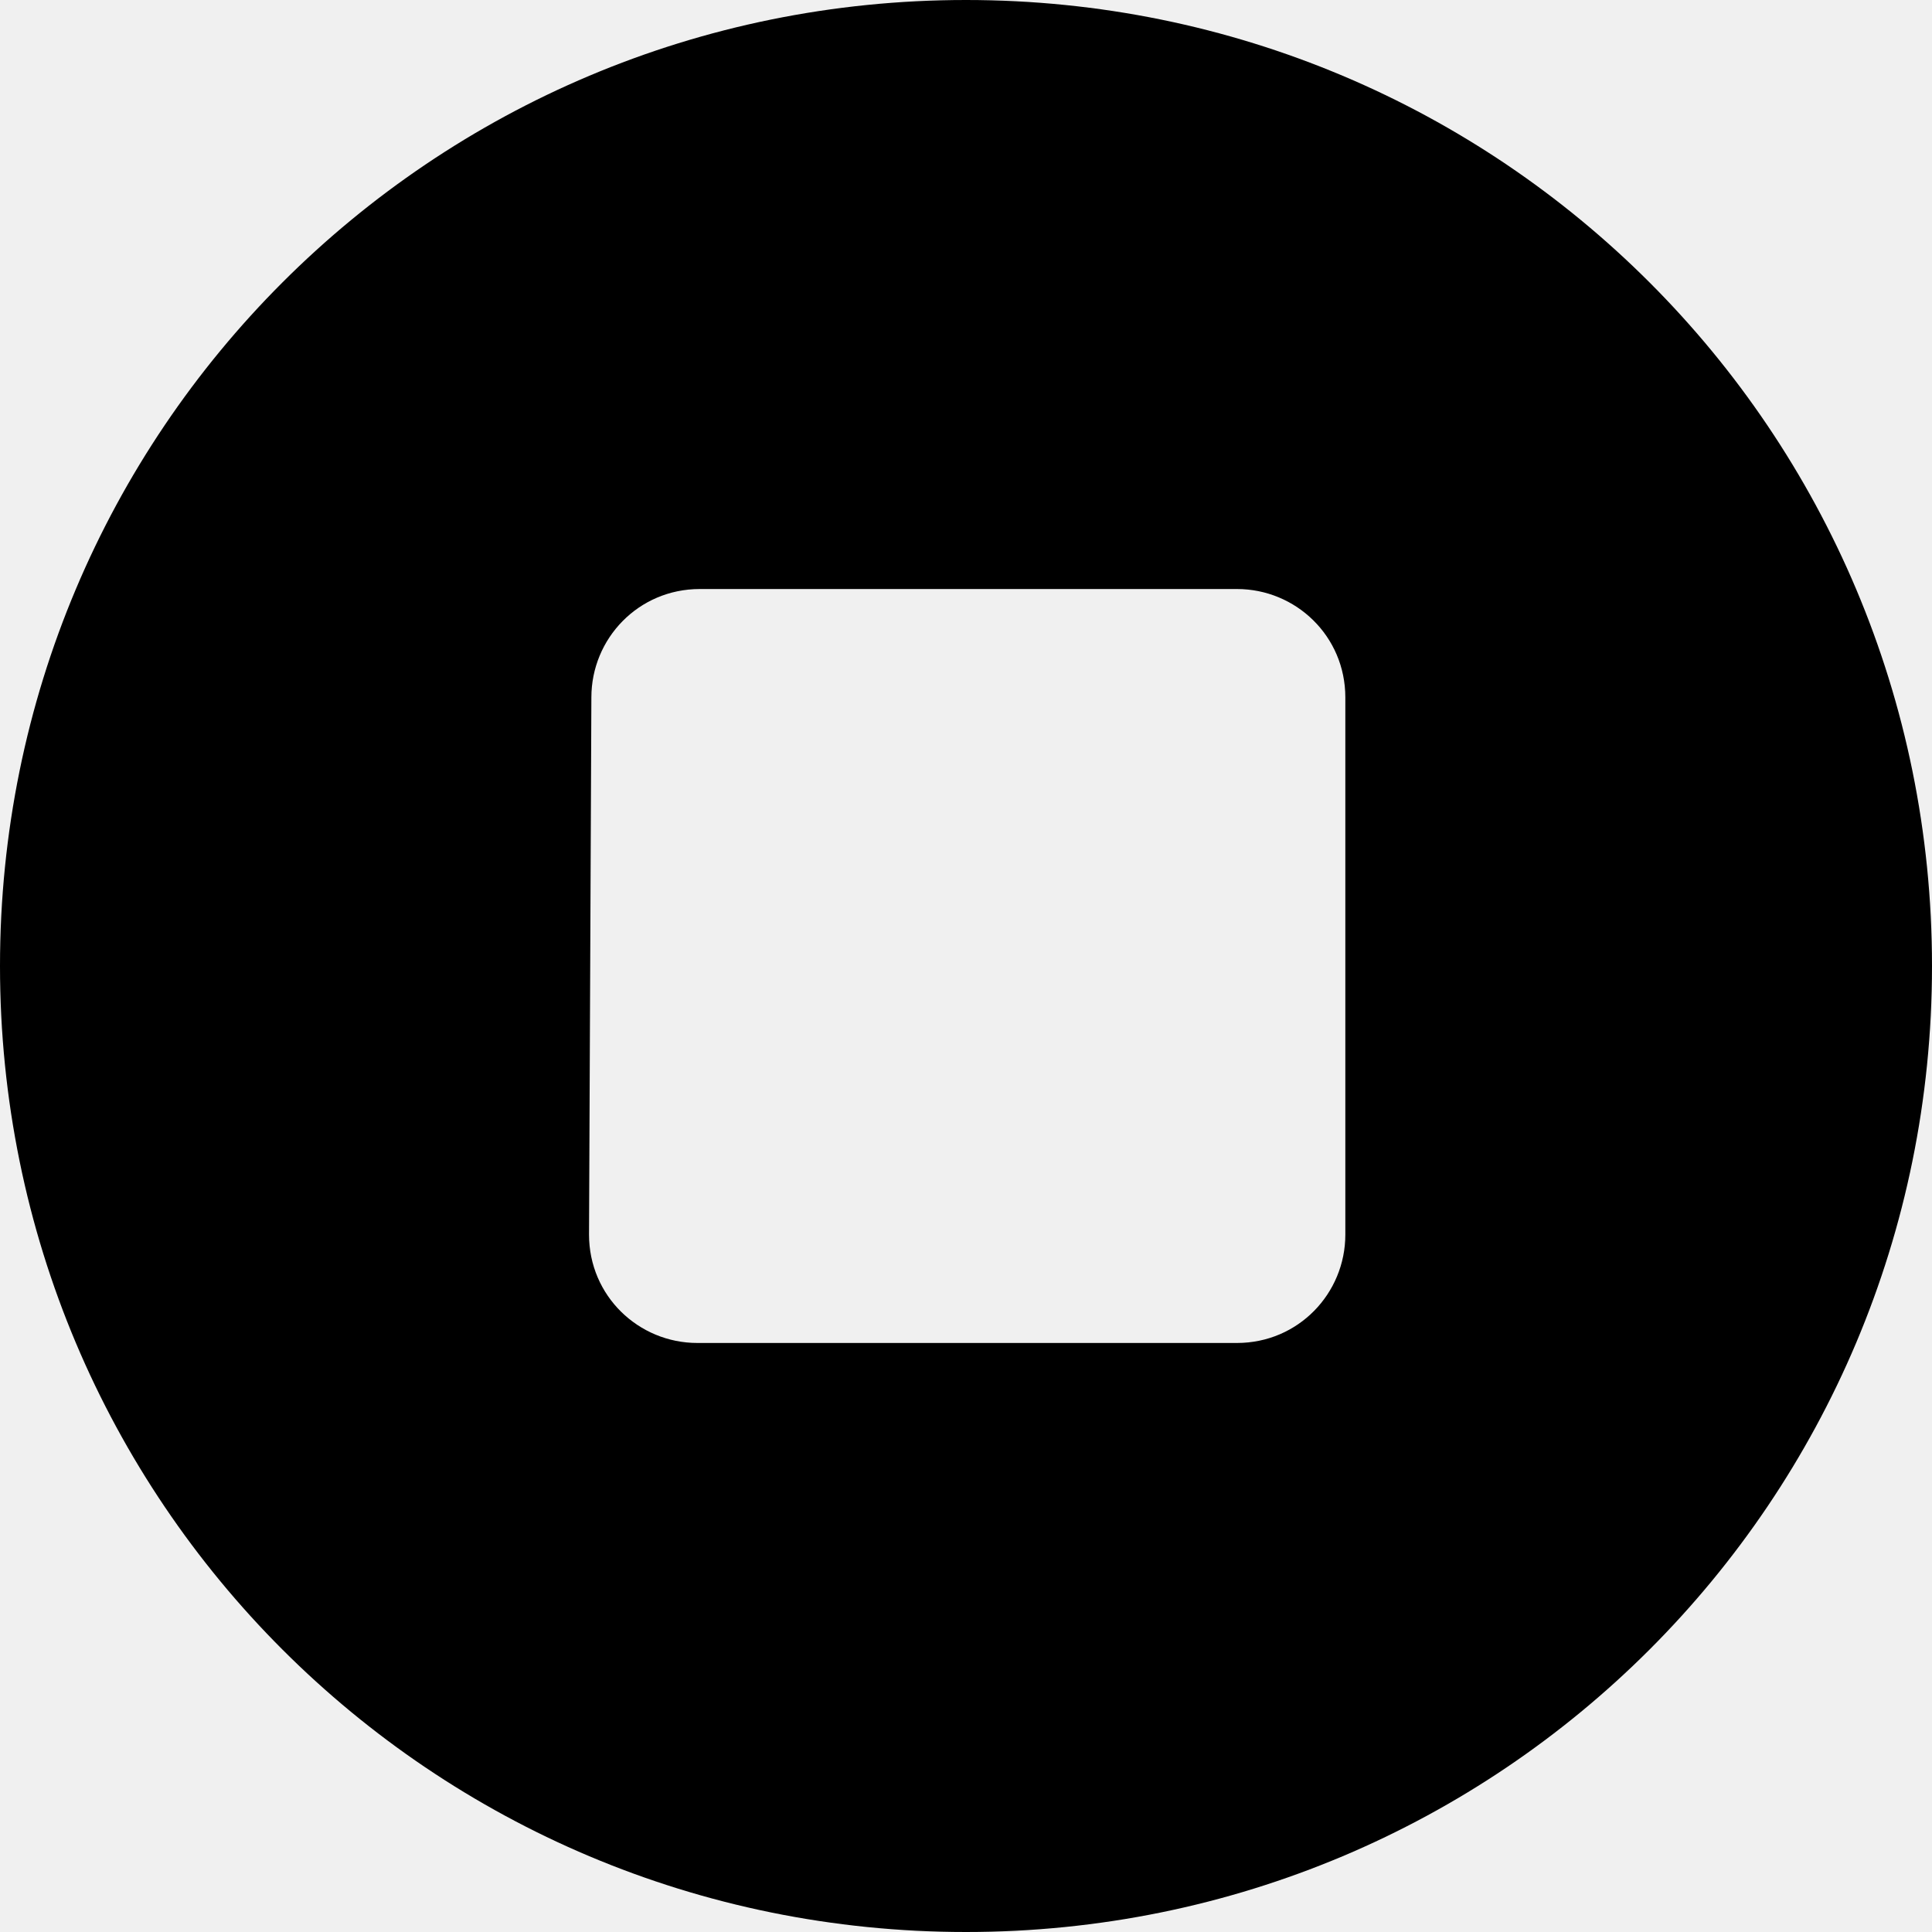
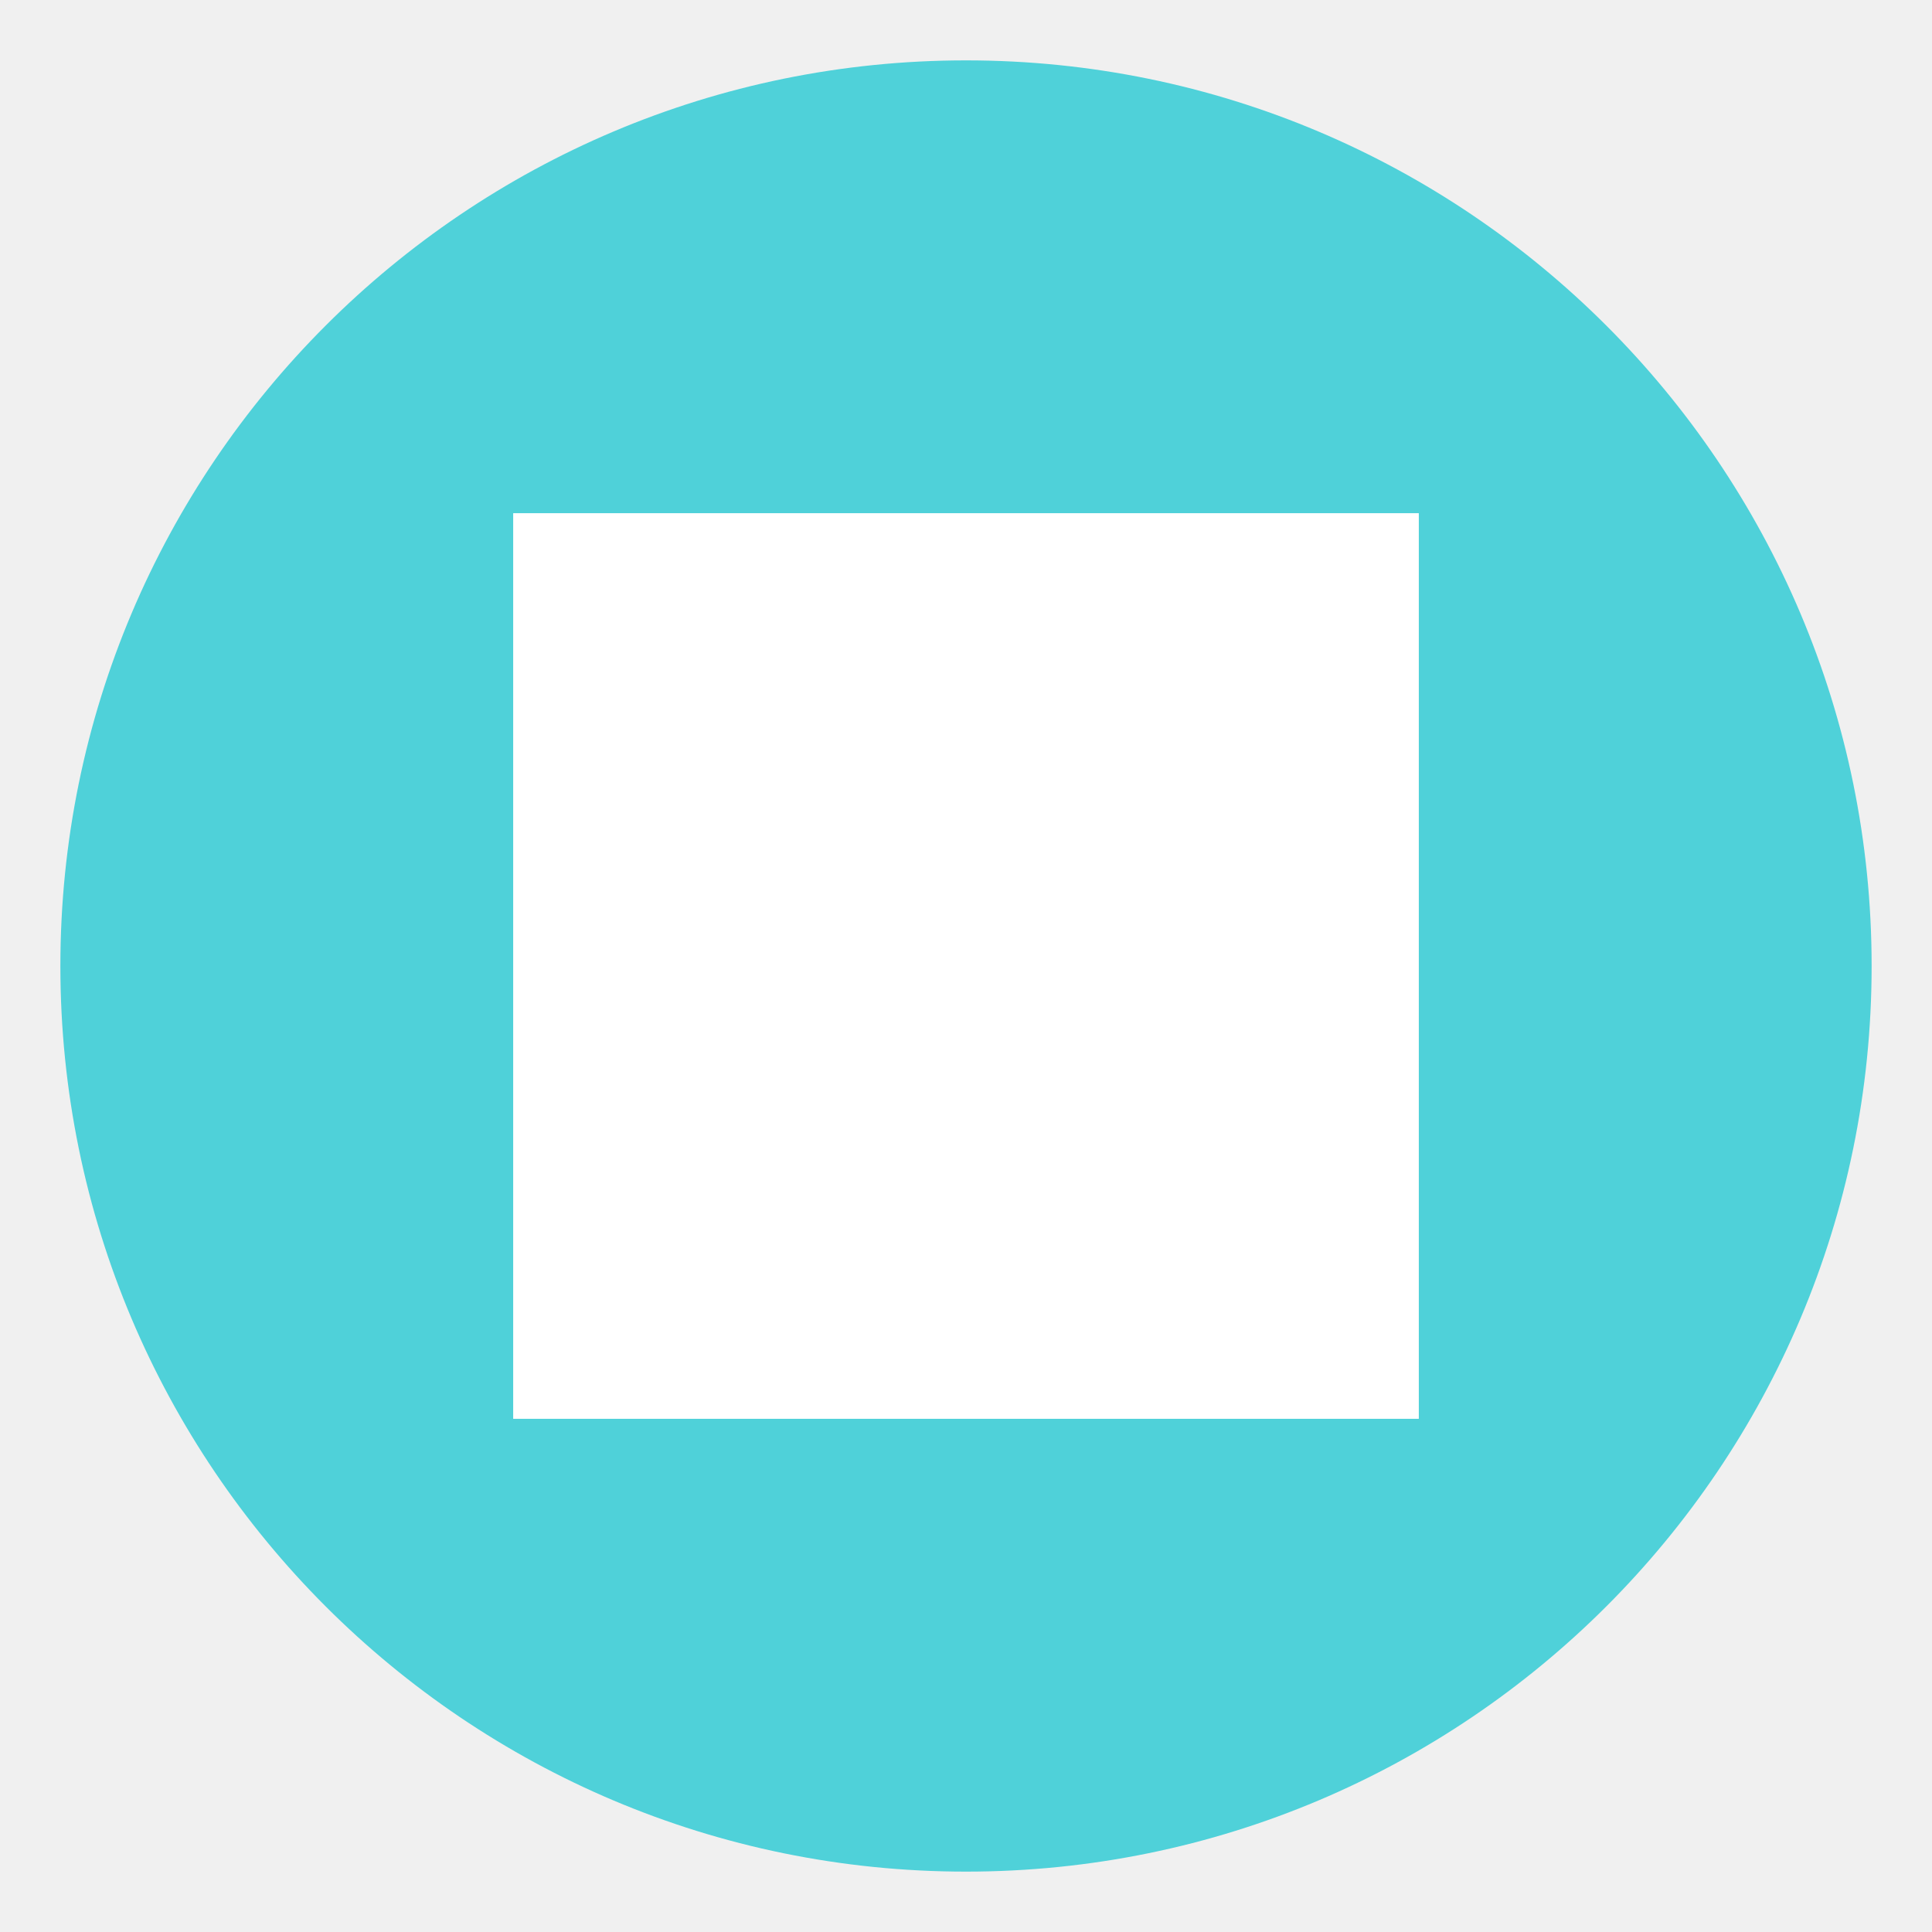
- <svg xmlns="http://www.w3.org/2000/svg" version="1.1" id="Capa_1" x="0px" y="0px" viewBox="0 0 419.84 419.84" style="enable-background:new 0 0 419.84 419.84;" xml:space="preserve">
-   <g>
-     <g>
-       <path d="M209.92,0C93.696,0,0,93.696,0,209.92s93.696,209.92,209.92,209.92s209.92-93.696,209.92-209.92S326.144,0,209.92,0z     M292.352,268.288c0,12.8-10.24,23.552-23.552,23.552H151.552c-12.8,0-23.552-10.24-23.552-23.552l0.512-116.736    c0-12.8,10.24-23.552,23.552-23.552H268.8c12.8,0,23.552,10.24,23.552,23.552V268.288z" />
-     </g>
-   </g>
-   <g>
- </g>
-   <g>
- </g>
-   <g>
- </g>
-   <g>
- </g>
-   <g>
- </g>
-   <g>
- </g>
-   <g>
- </g>
-   <g>
- </g>
-   <g>
- </g>
-   <g>
- </g>
-   <g>
- </g>
-   <g>
- </g>
-   <g>
- </g>
-   <g>
- </g>
-   <g>
- </g>
+ <svg xmlns="http://www.w3.org/2000/svg" width="800px" height="800px" viewBox="0 0 64 64" aria-hidden="true" role="img" class="iconify iconify--emojione" preserveAspectRatio="xMidYMid meet">
+   <circle cx="32" cy="32" r="30" fill="#4fd1d9" />
+   <path fill="#ffffff" d="M17 17h30v30H17z" />
</svg>
